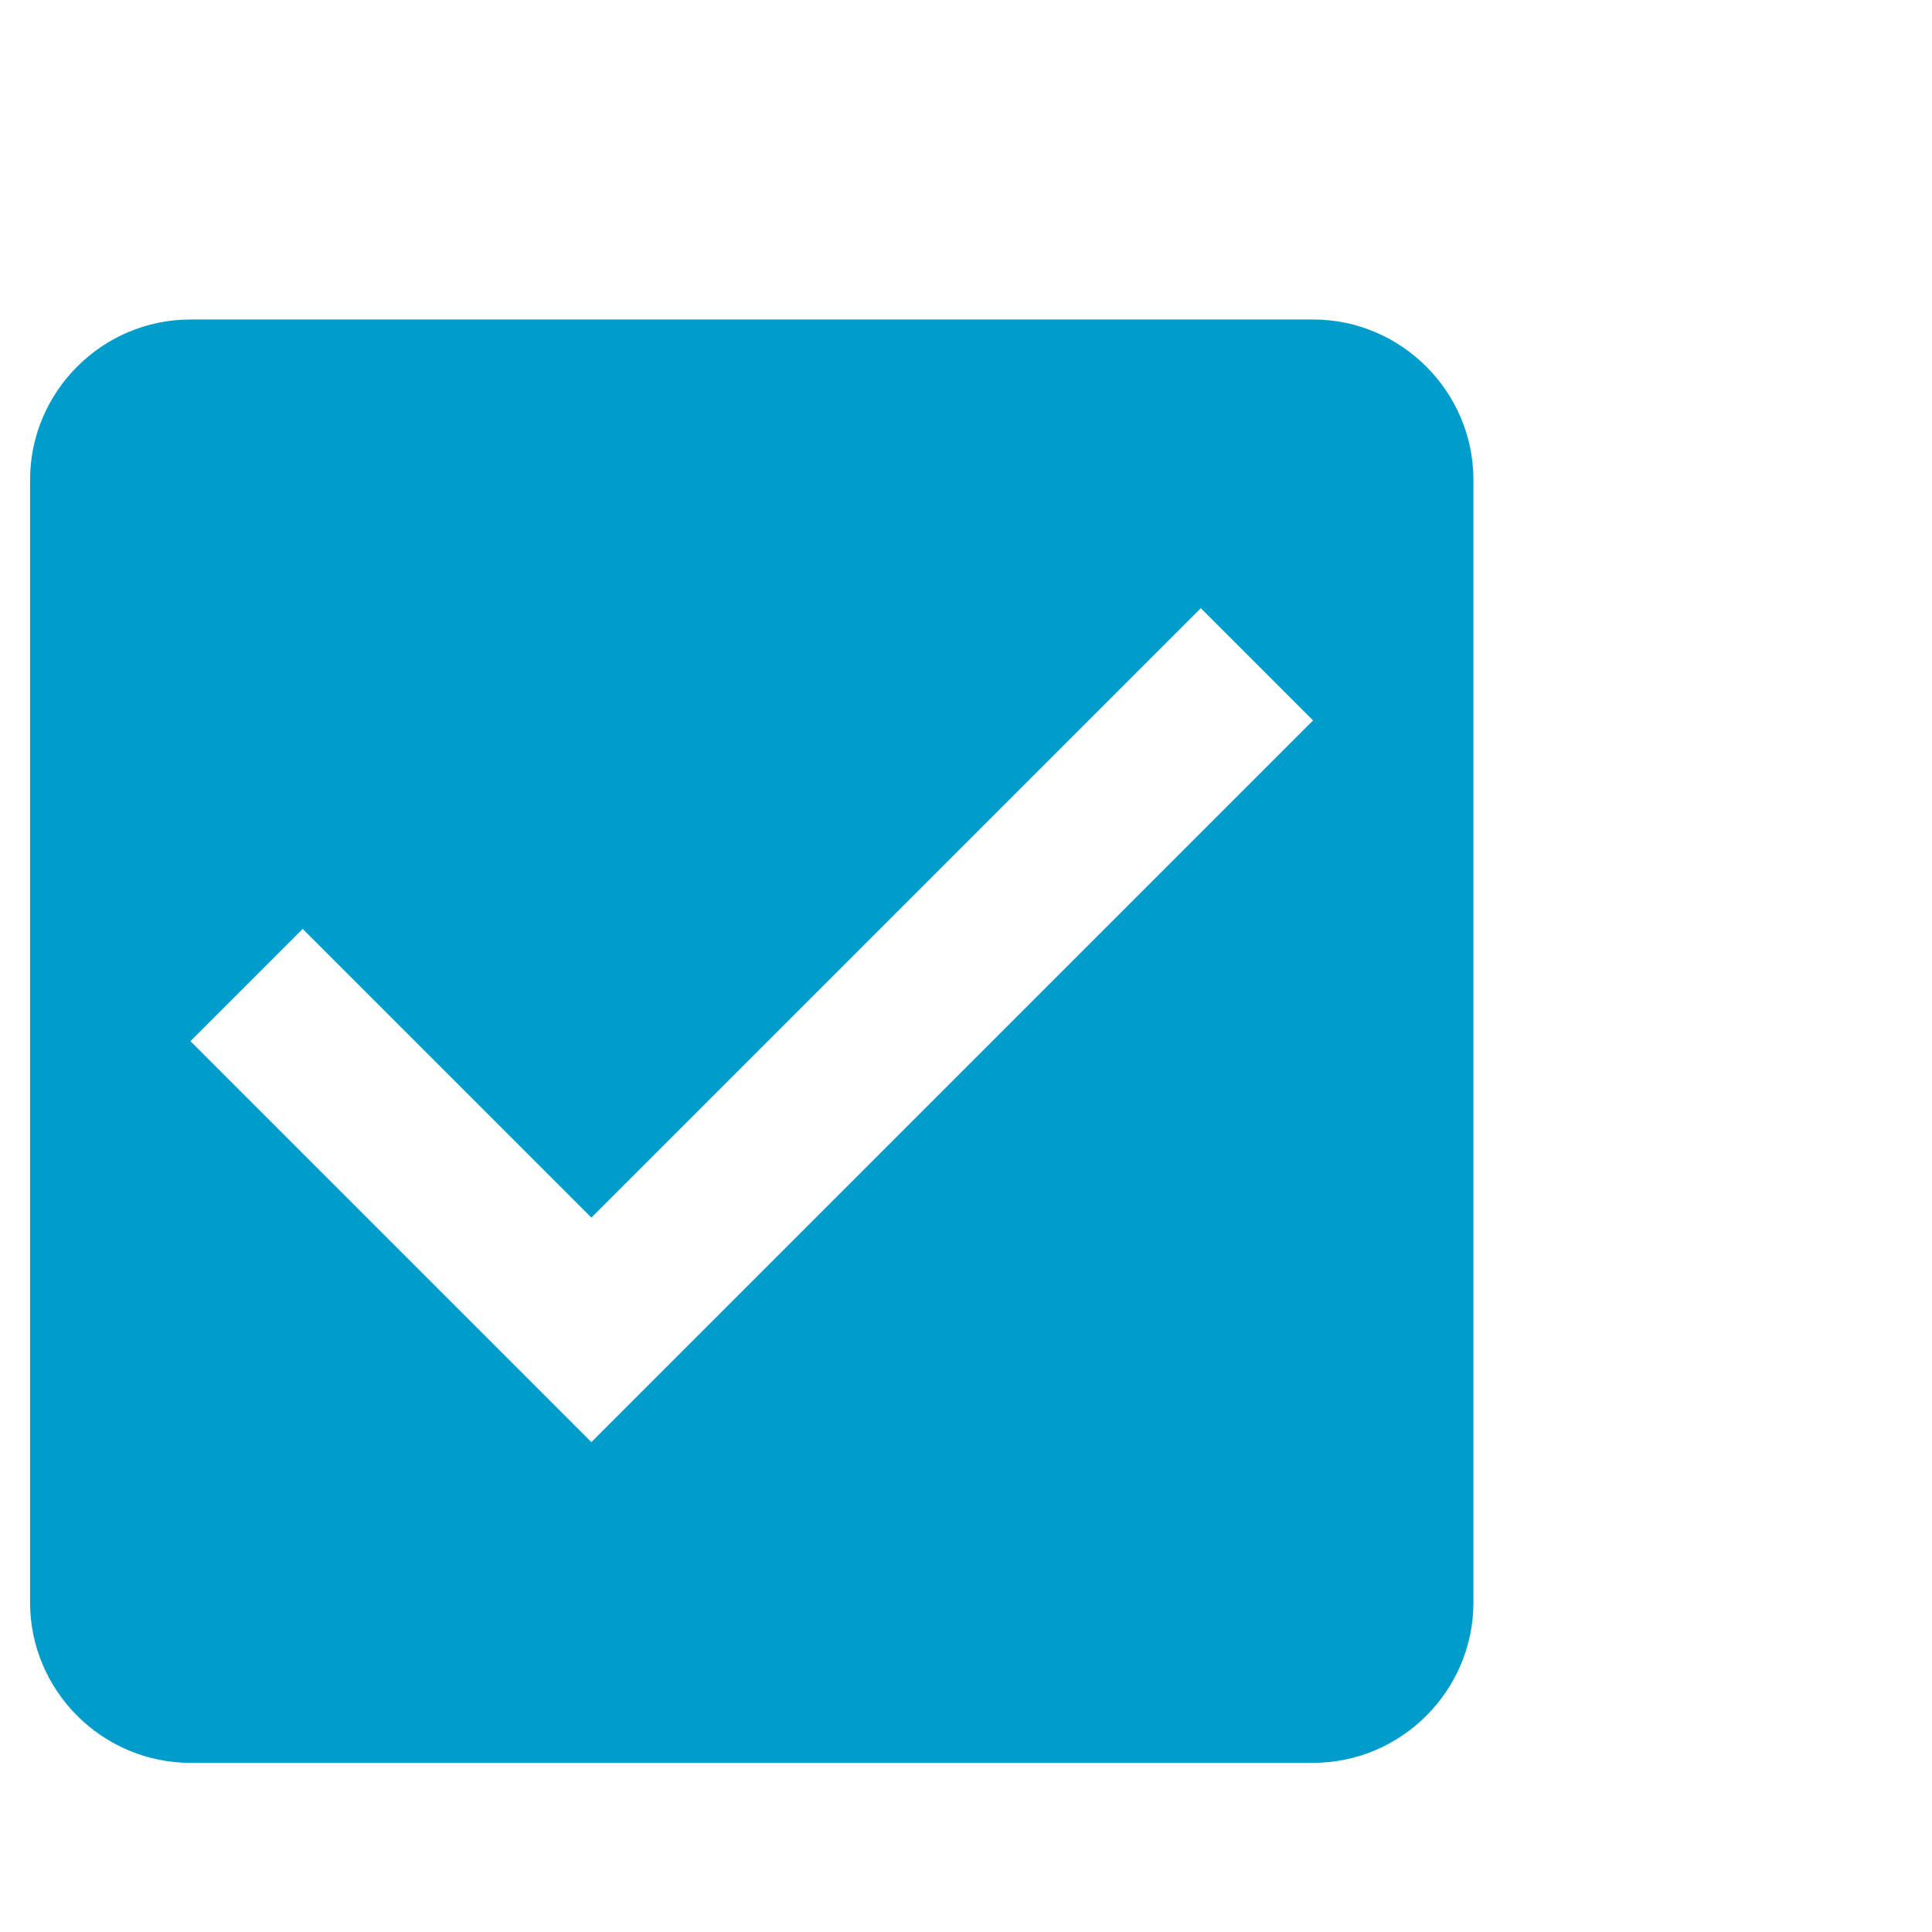
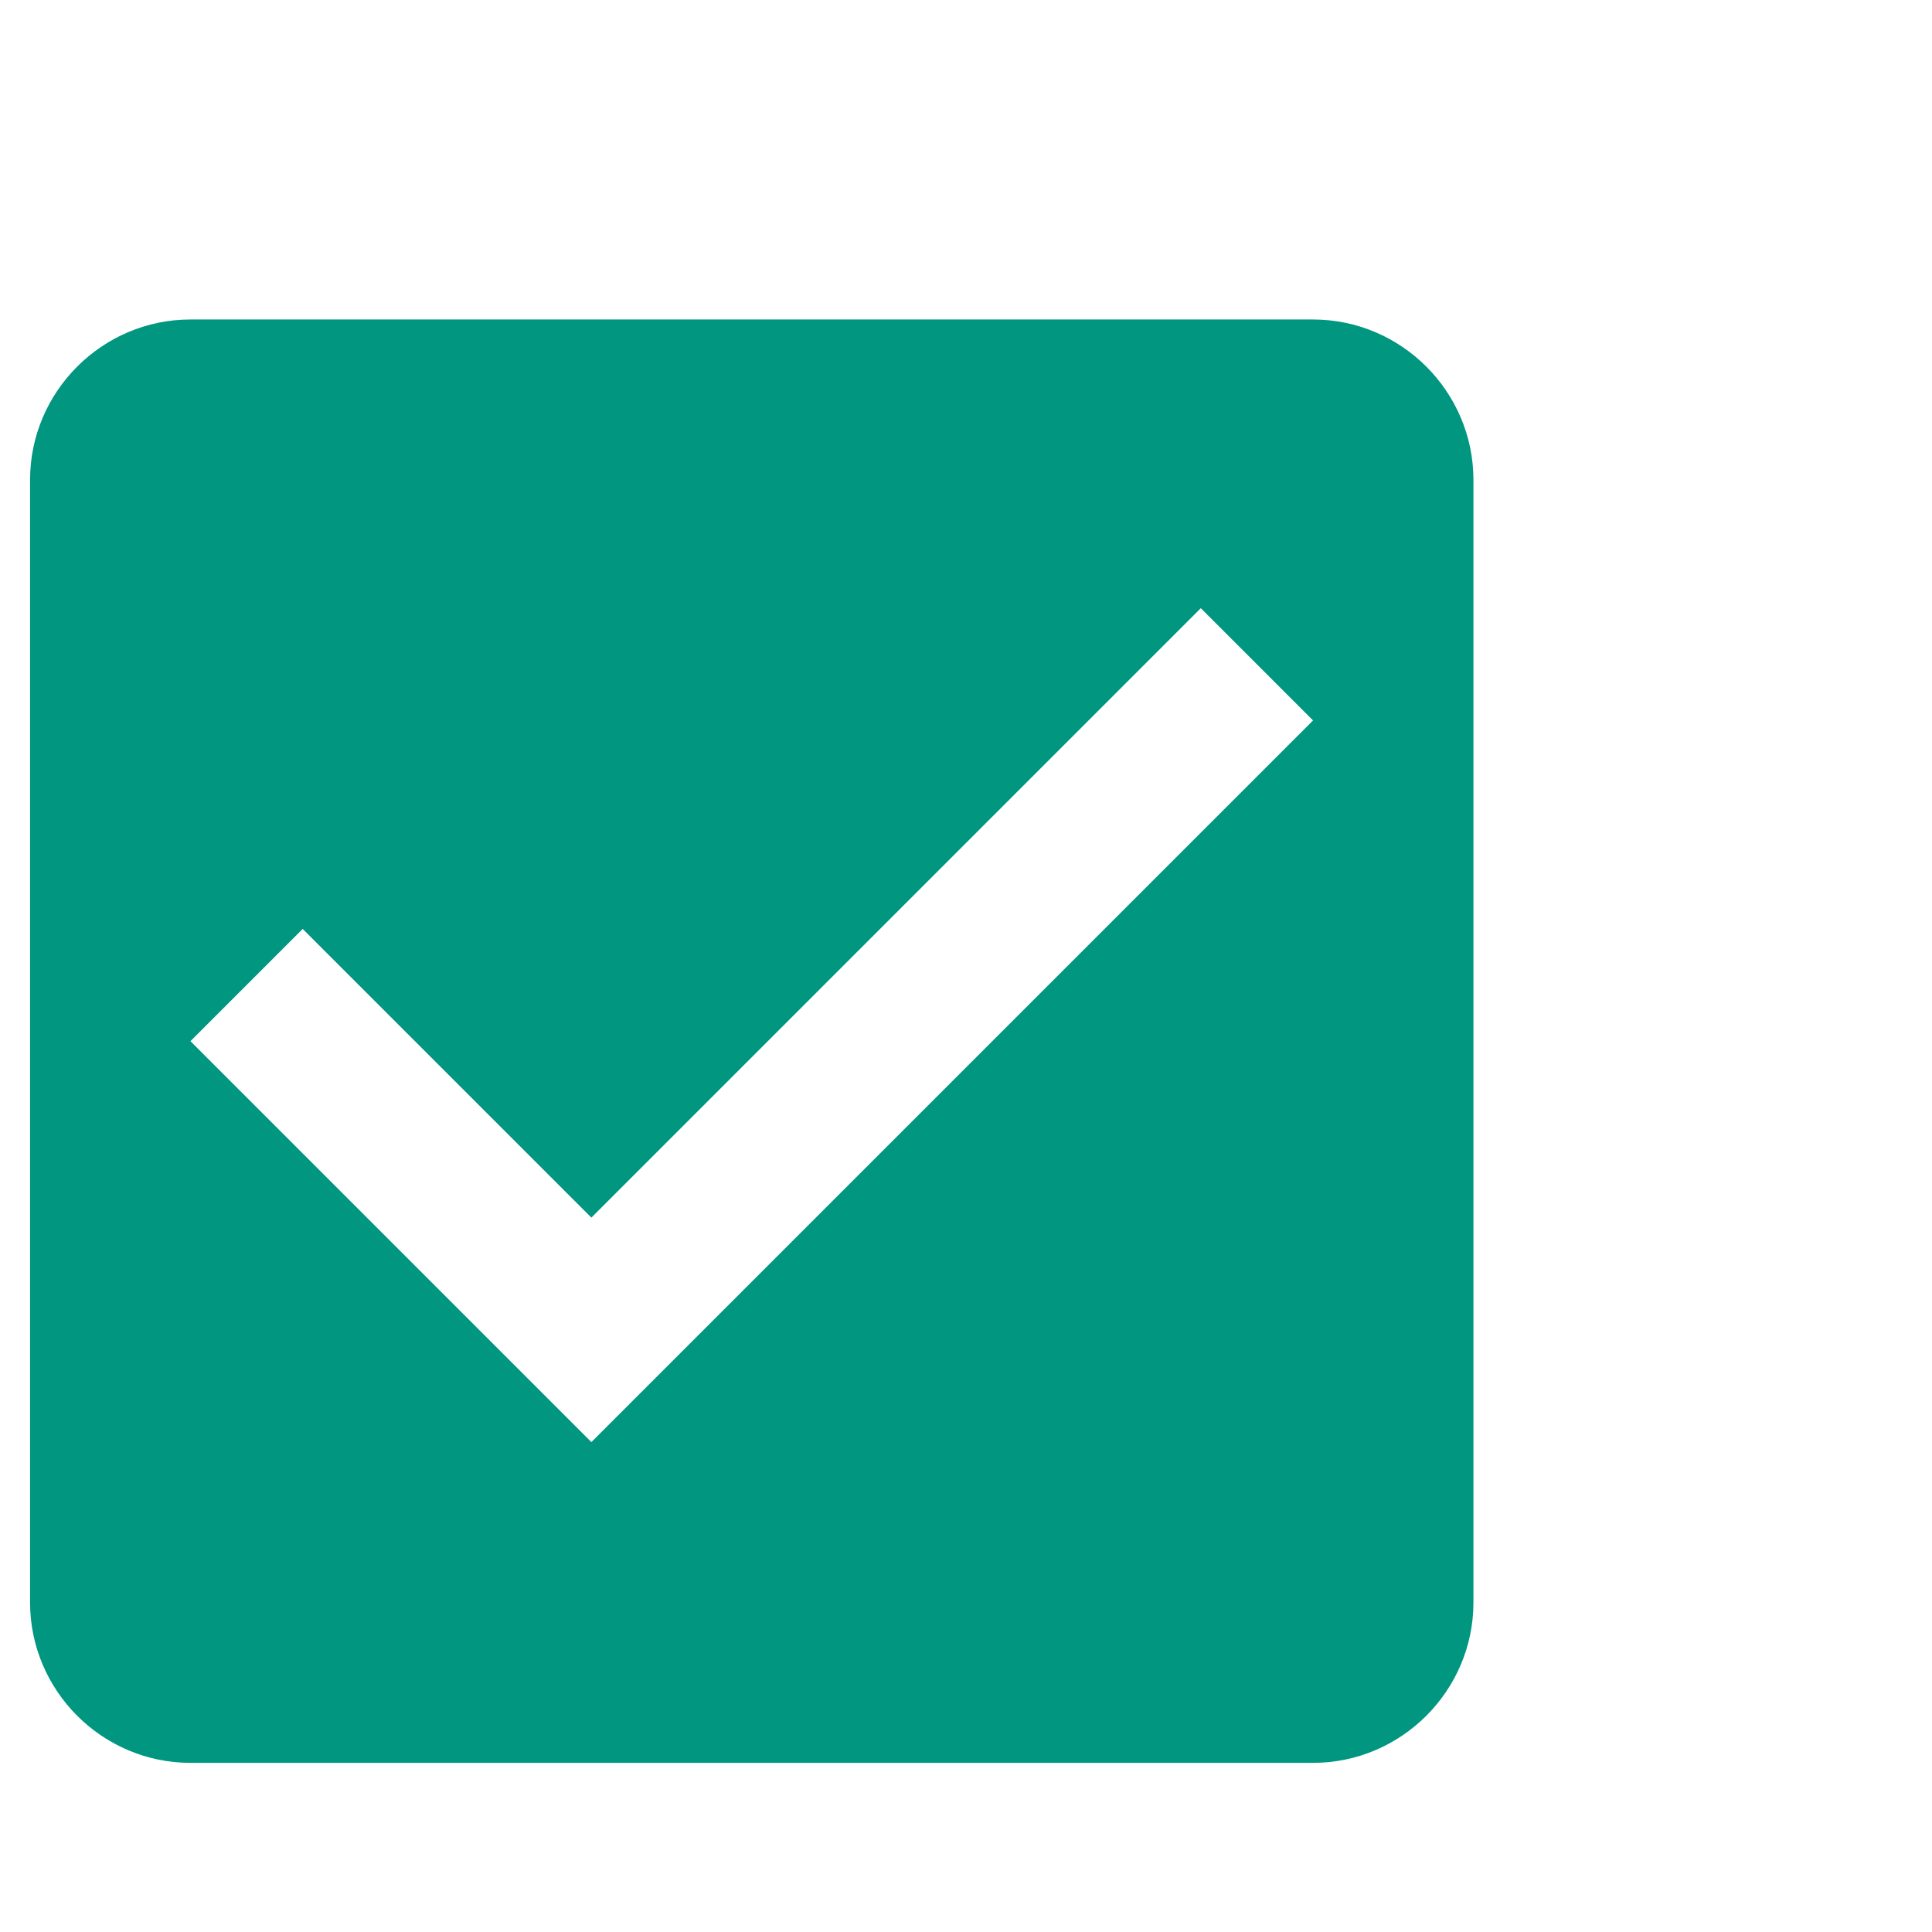
<svg xmlns="http://www.w3.org/2000/svg" width="21" height="21" viewBox="56 -21 514 514">
-   <path fill="#009DCC" d="M405.333 64H106.667C83.198 64 64 83.198 64 106.667v298.666C64 428.802 83.198 448 106.667 448h298.666C428.802 448 448 428.802 448 405.333V106.667C448 83.198 428.802 64 405.333 64zm-192 298.667L106.667 256l29.864-29.864 76.802 76.802 162.136-162.136 29.864 29.865-192 192z" />
+   <path fill="#00967F" d="M405.333 64H106.667C83.198 64 64 83.198 64 106.667v298.666C64 428.802 83.198 448 106.667 448h298.666C428.802 448 448 428.802 448 405.333V106.667C448 83.198 428.802 64 405.333 64zm-192 298.667L106.667 256l29.864-29.864 76.802 76.802 162.136-162.136 29.864 29.865-192 192z" />
</svg>
